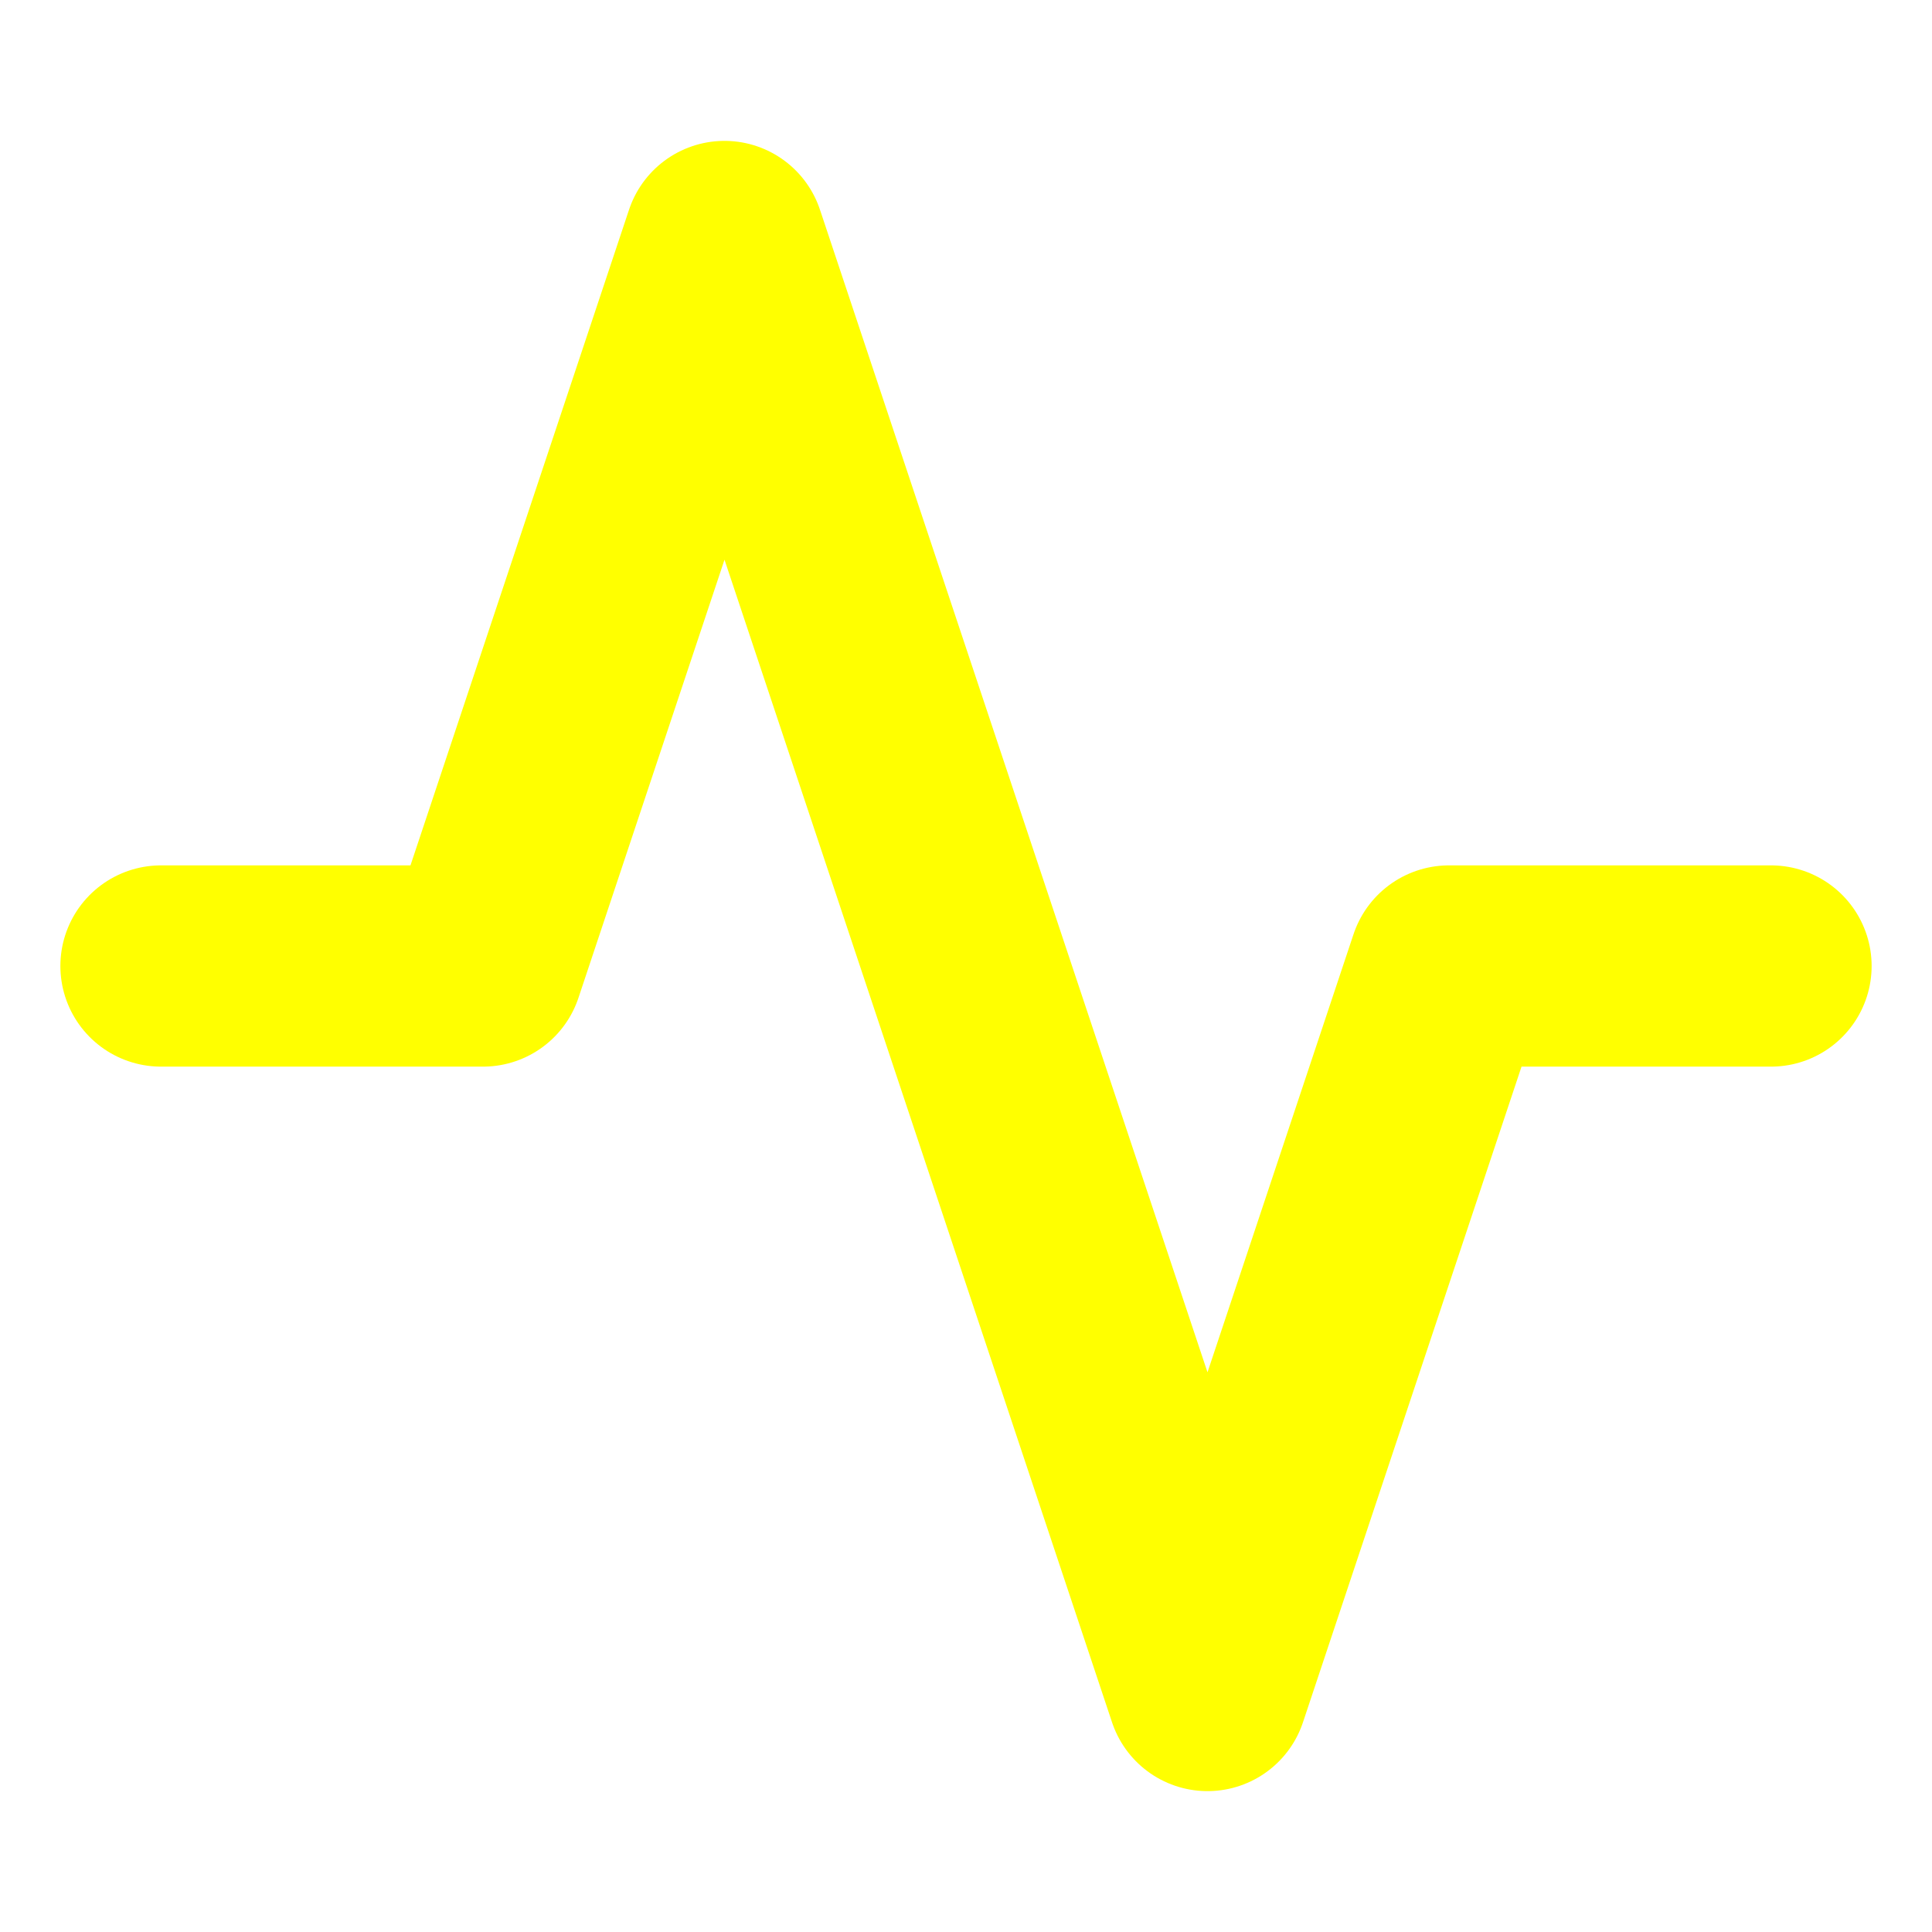
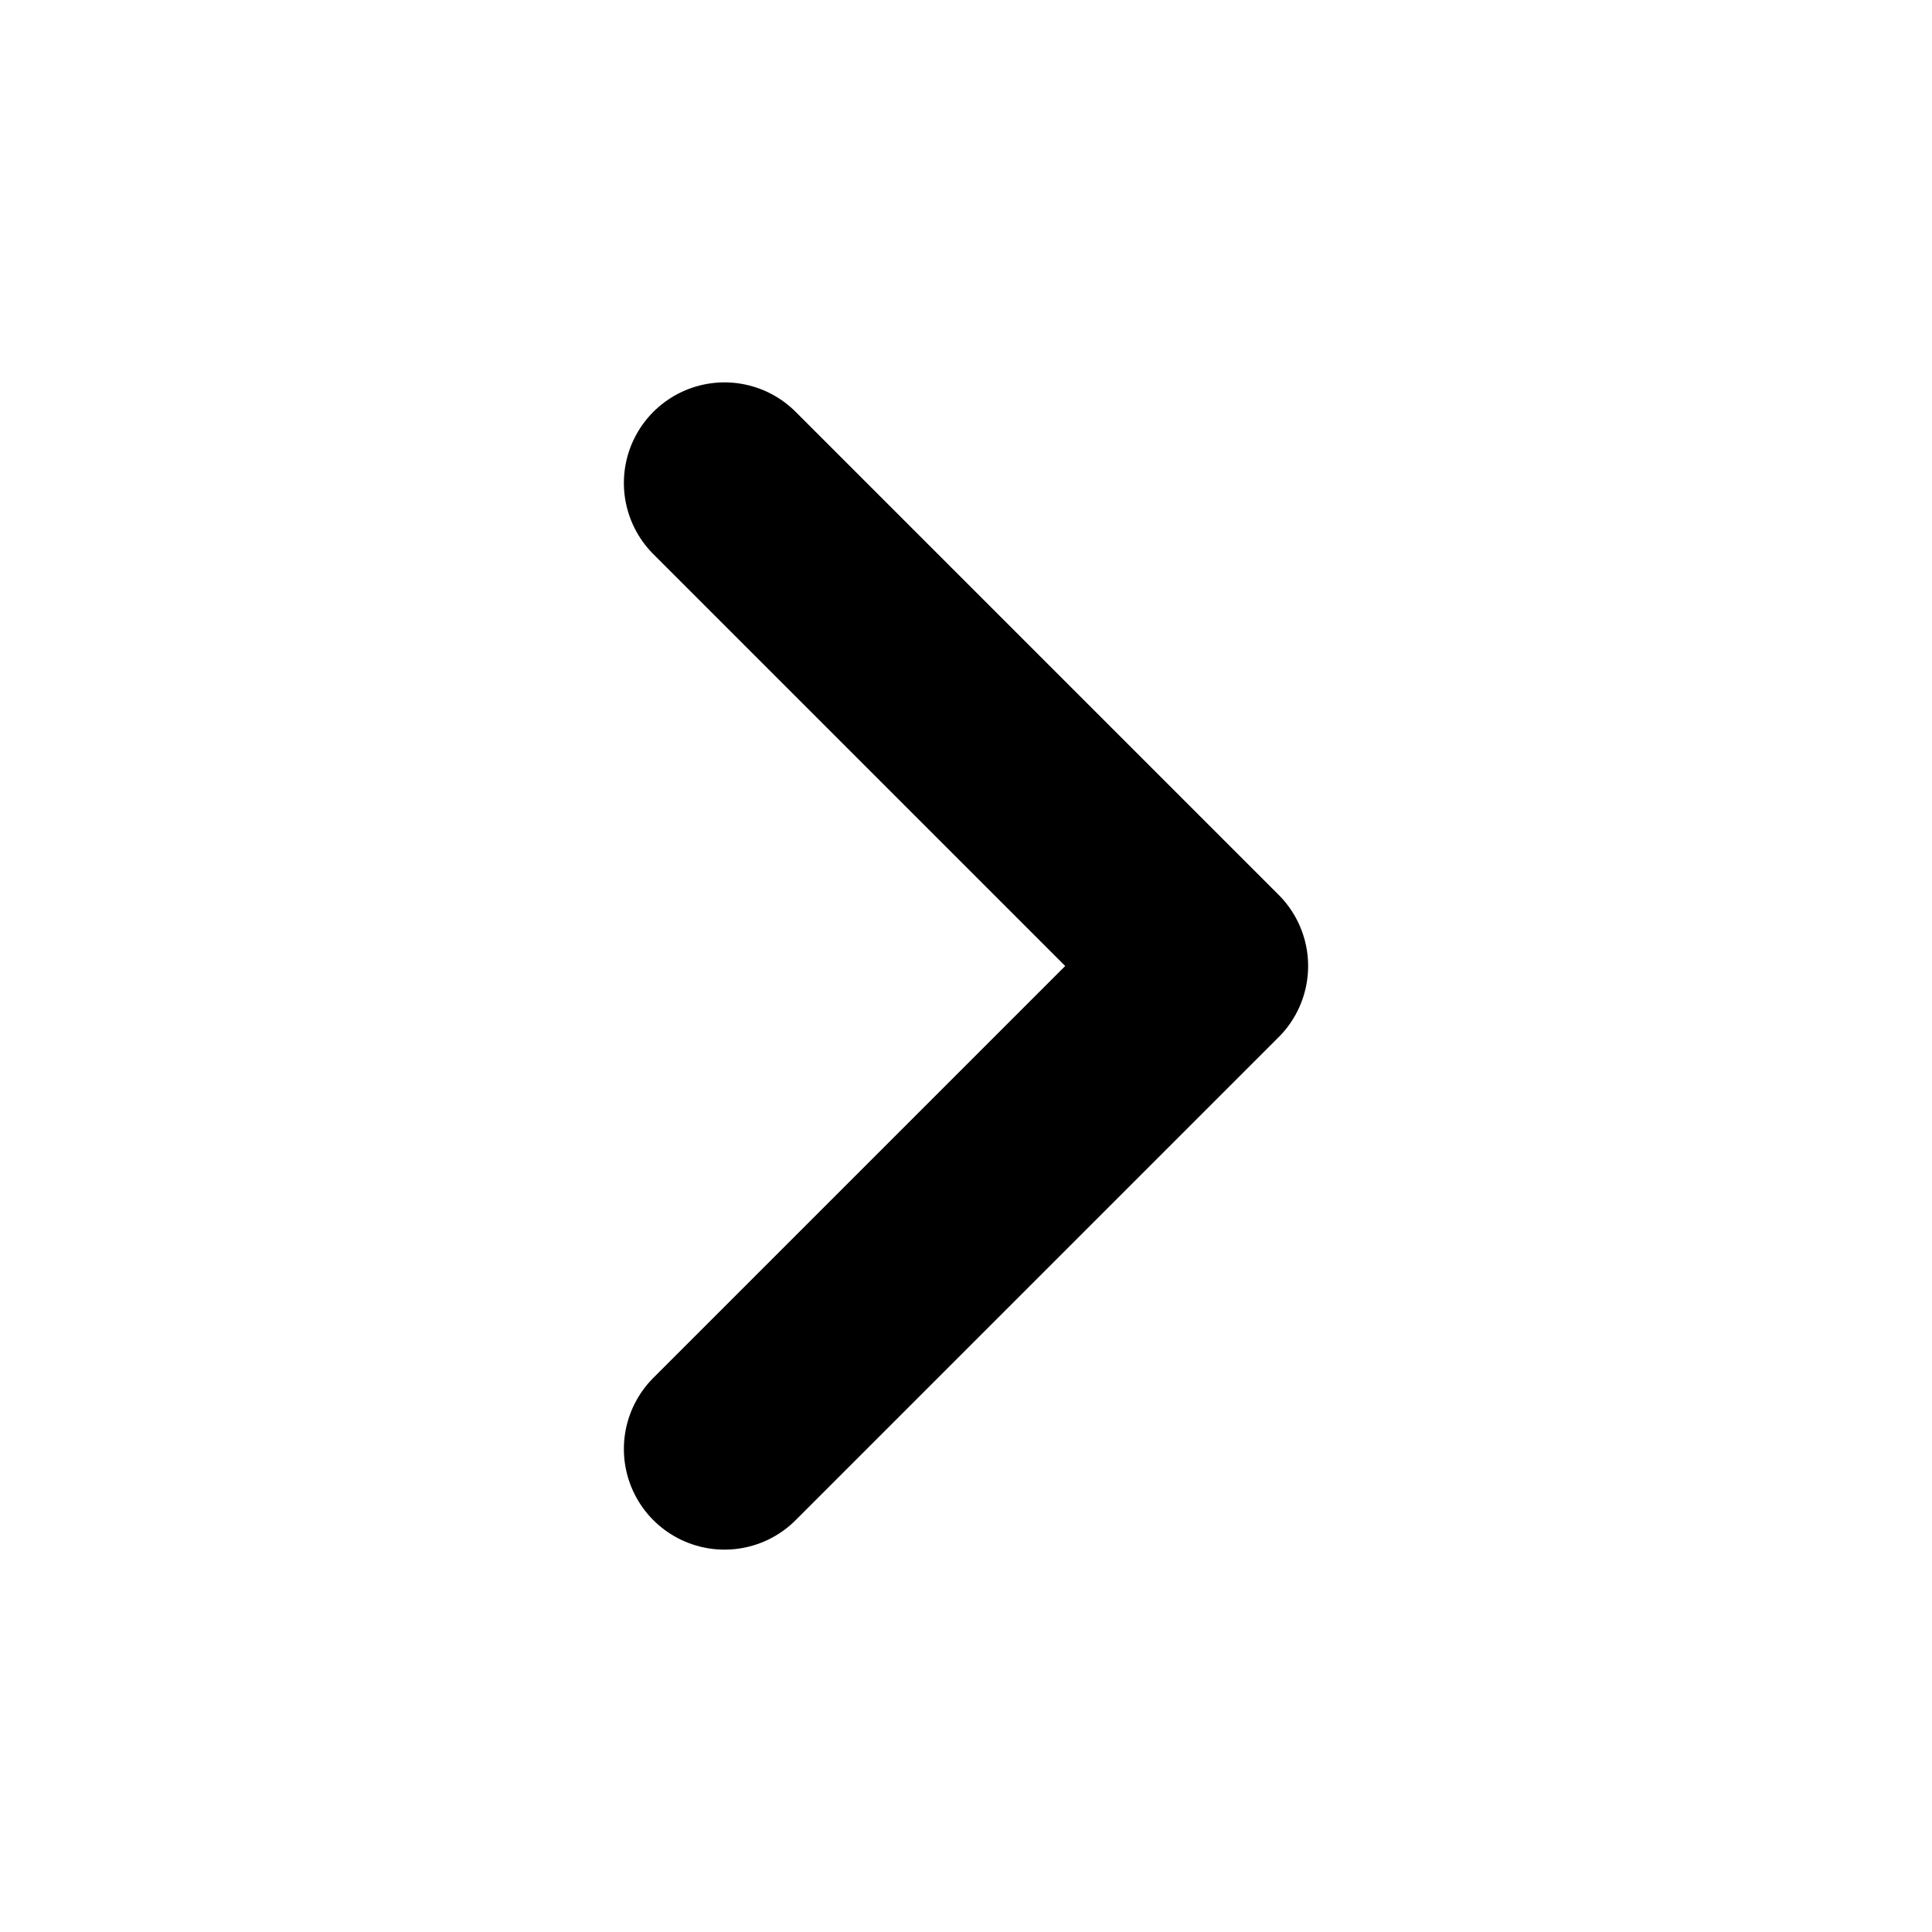
- <svg xmlns="http://www.w3.org/2000/svg" width="24" height="24" viewBox="0 0 24 24" fill="none" stroke="yellow" stroke-width="2.5" stroke-linecap="round" stroke-linejoin="round" class="feather feather-activity">
-   <polyline points="22 12 18 12 15 21 9 3 6 12 2 12" />
+ <svg xmlns="http://www.w3.org/2000/svg" width="24" height="24" viewBox="0 0 24 24" fill="none" stroke="black" stroke-width="2.5" stroke-linecap="round" stroke-linejoin="round" class="feather feather-chevron-right">
+   <polyline points="9 18 15 12 9 6" />
</svg>
